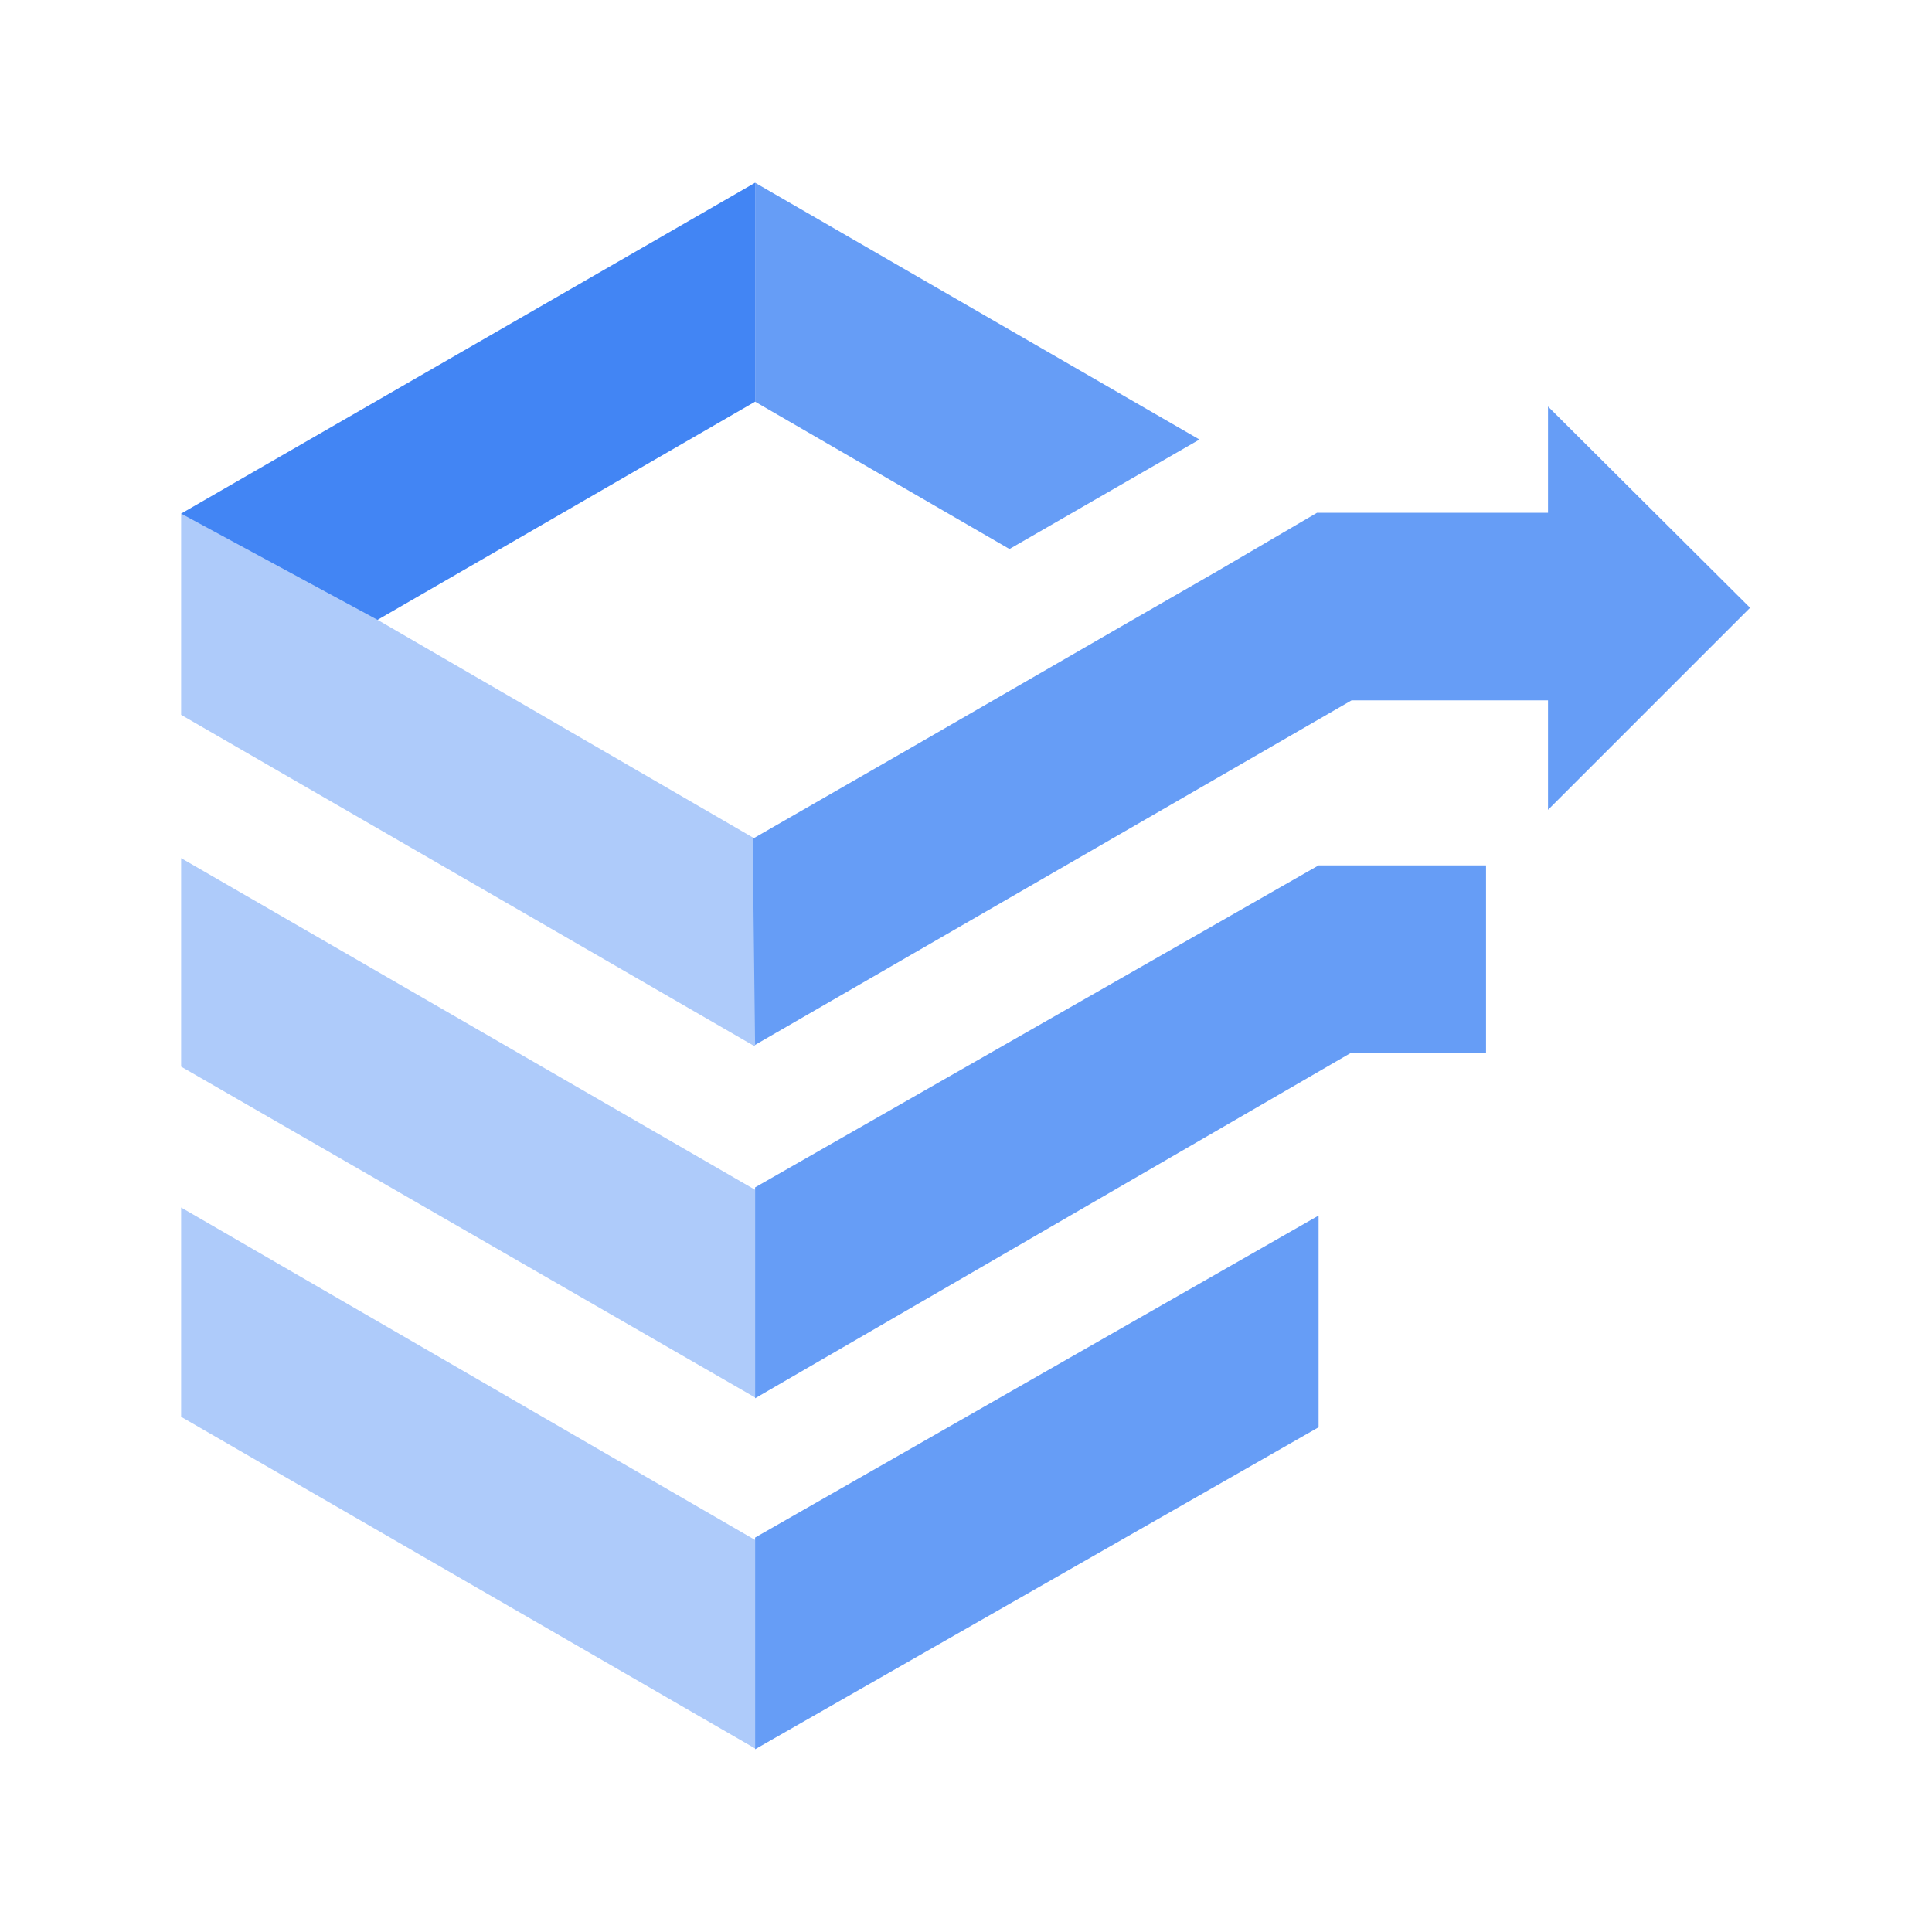
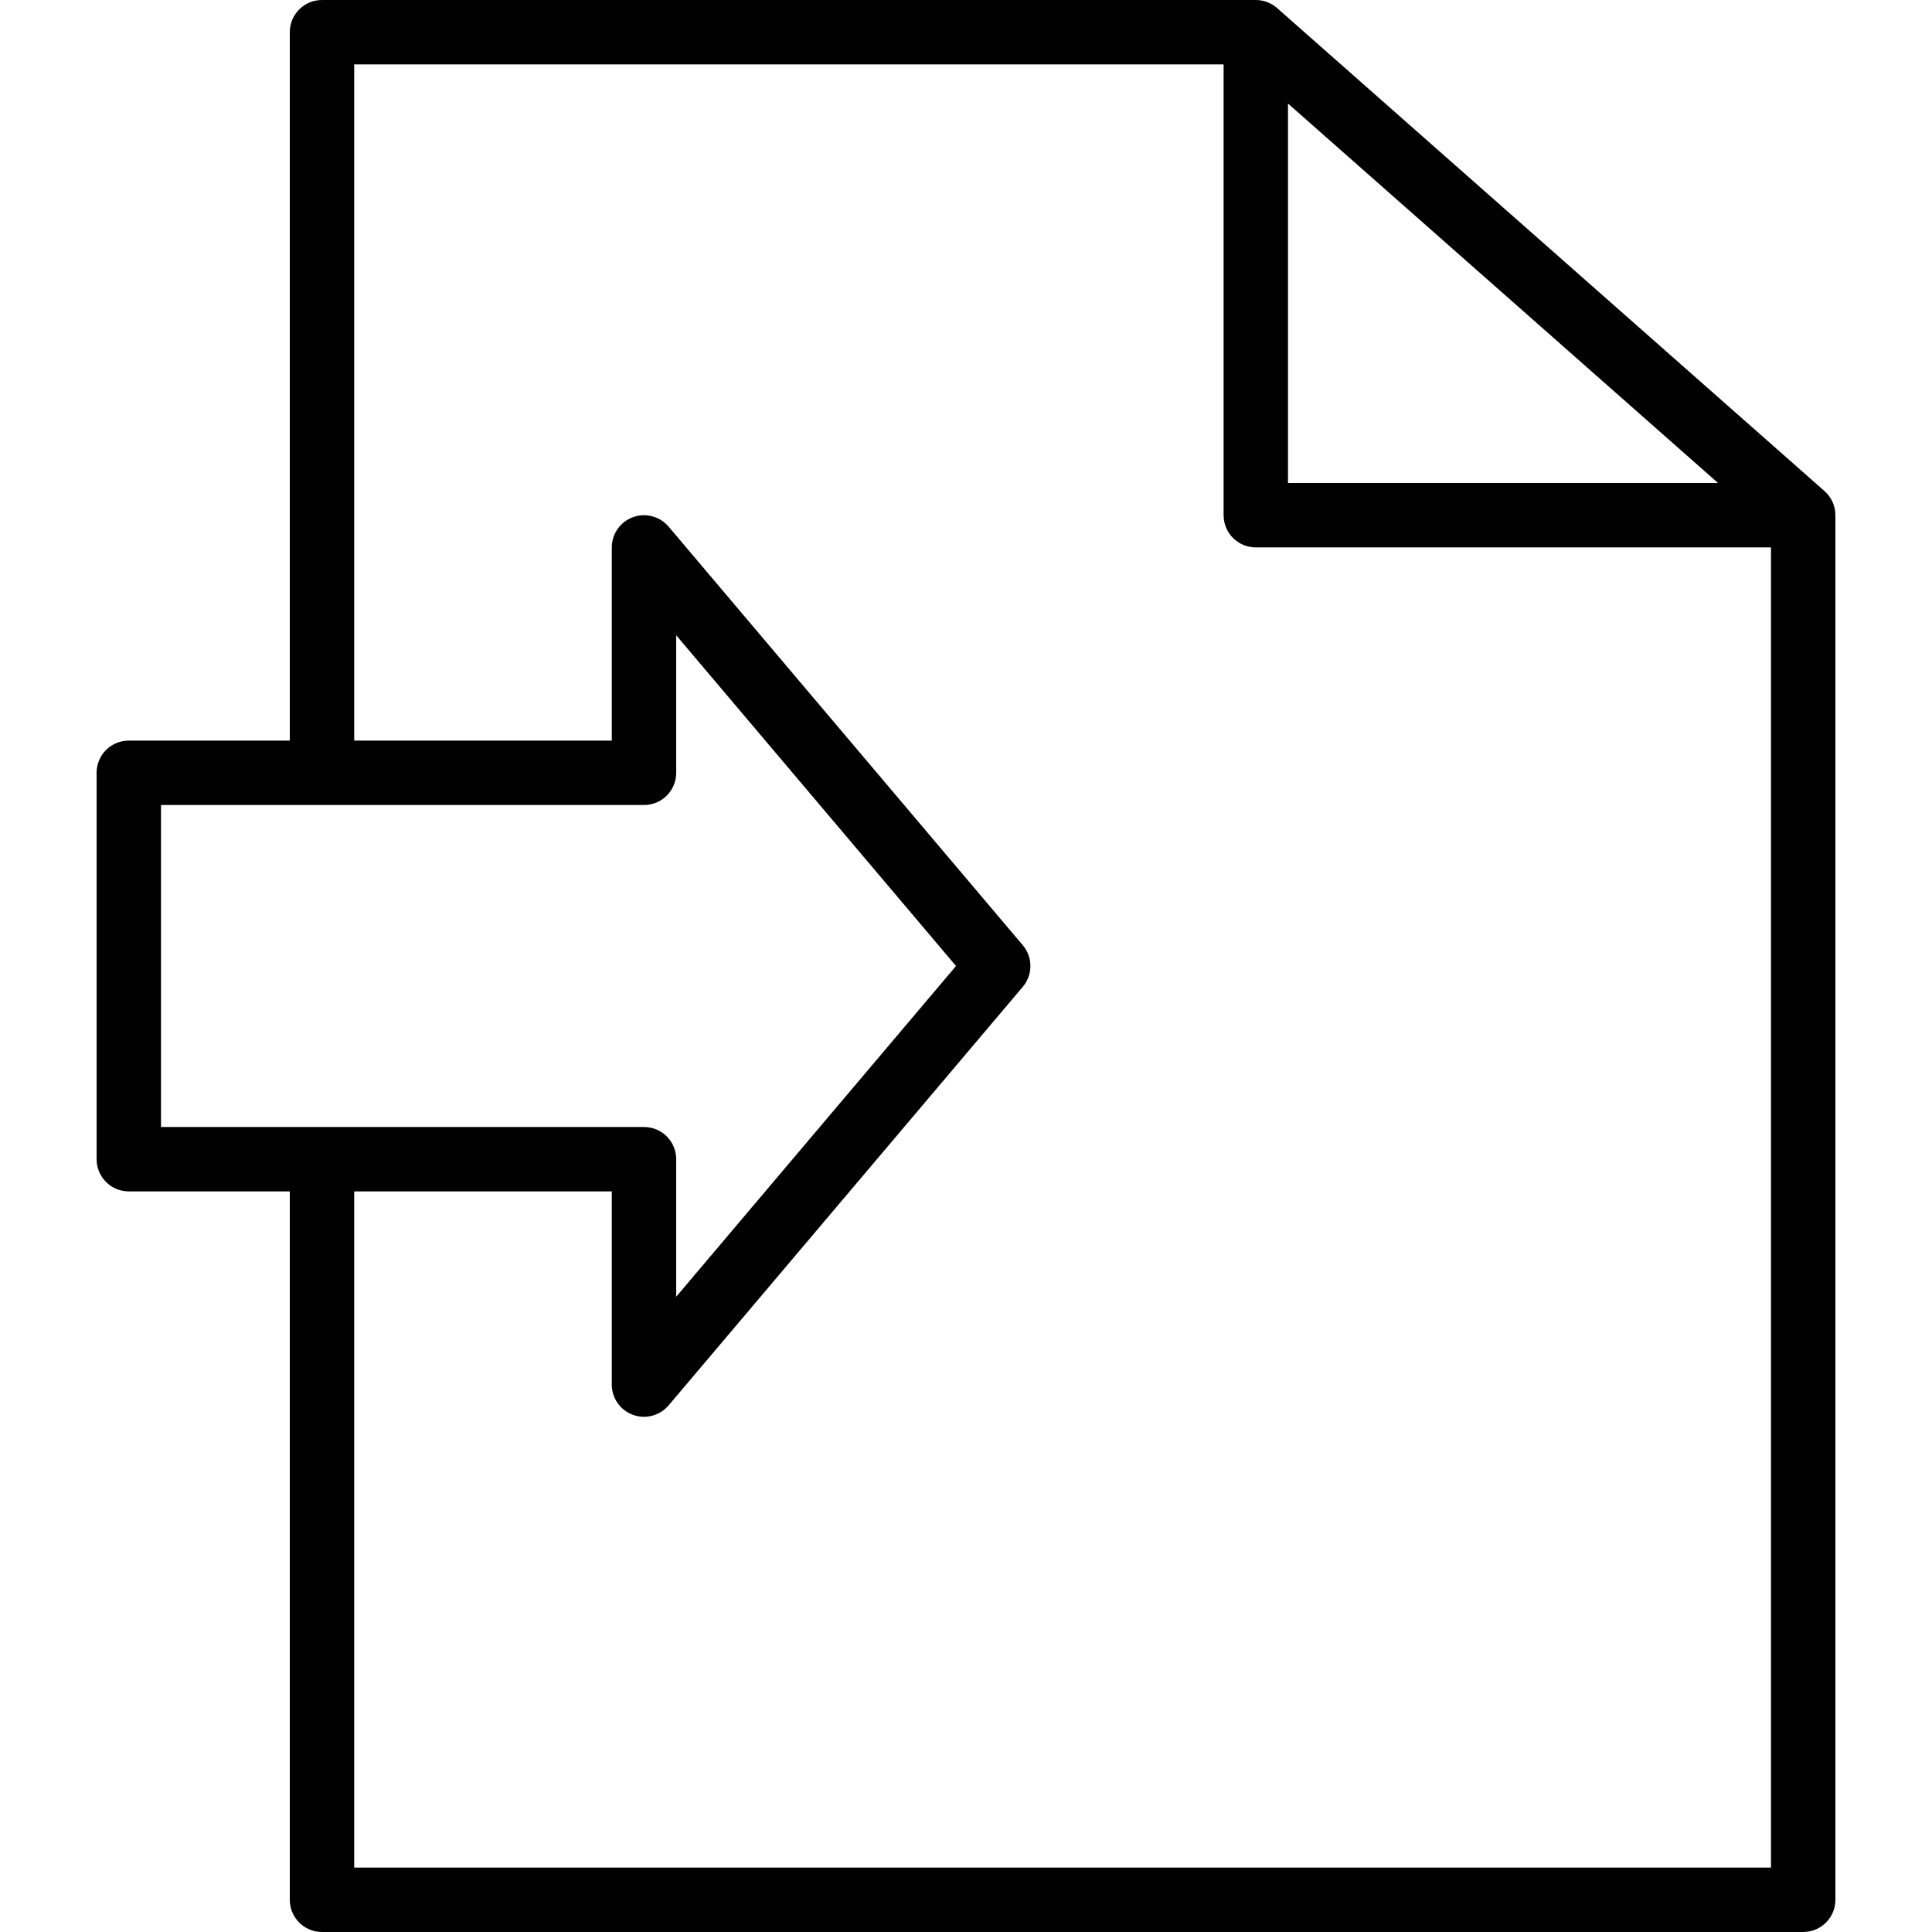
- <svg xmlns="http://www.w3.org/2000/svg" width="24px" height="24px" viewBox="0 0 24 24" id="Artwork">
-   <polygon points="4.69 7.7 9.38 4.99 9.38 2.27 2.25 6.38 2.64 6.86 4.26 7.74 4.69 7.7" style="fill:#4285f4" />
-   <path d="M9.38,17.36,2.25,13.25V10.66l7.13,4.12Zm0,1.77L2.25,15v2.6l7.13,4.12Zm0-8.71L4.69,7.7,2.25,6.38v2.5L9.38,13" style="fill:#aecbfa;fill-rule:evenodd" />
-   <path d="M9.38,21.73l7-4V15.1l-7,4m0-4.35,7-4h2.08v2.33H16.78l-7.4,4.29Zm0-1.77L16.79,8.7h2.44v1.36l2.51-2.51-2.51-2.5V6.37H16.36l-1.23.72-1.06.61L11.35,9.27l-2,1.15Z" style="fill:#669df6;fill-rule:evenodd" />
-   <polygon points="9.38 4.99 12.54 6.82 14.9 5.46 9.38 2.27 9.38 4.99" style="fill:#669df6;fill-rule:evenodd" />
+ <svg xmlns="http://www.w3.org/2000/svg" version="1.1" id="Layer_1" x="0px" y="0px" viewBox="0 0 512 512" style="enable-background:new 0 0 512 512;" xml:space="preserve">
+   <g>
+     <g>
+       <path d="M483.507,130.133l-145.067-128C336.887,0.759,334.874,0,332.8,0H85.333C80.614,0,76.8,3.814,76.8,8.533v187.733H34.133    c-4.719,0-8.533,3.814-8.533,8.533v102.4c0,4.719,3.814,8.533,8.533,8.533H76.8v187.733c0,4.719,3.814,8.533,8.533,8.533h392.533    c4.719,0,8.533-3.814,8.533-8.533V136.533C486.4,134.084,485.35,131.755,483.507,130.133z M341.333,27.443L455.296,128H341.333    V27.443z M42.667,298.667v-85.333h128c4.719,0,8.533-3.814,8.533-8.533v-36.446L253.355,256L179.2,343.646V307.2    c0-4.719-3.814-8.533-8.533-8.533H42.667z M469.333,494.933H93.867v-179.2h68.267v51.2c0,3.584,2.236,6.784,5.598,8.013    c0.964,0.35,1.954,0.521,2.935,0.521c2.458,0,4.855-1.067,6.519-3.021l93.867-110.933c2.688-3.174,2.688-7.842,0-11.017    l-93.867-110.933c-2.321-2.739-6.101-3.729-9.446-2.509c-3.371,1.229-5.606,4.429-5.606,8.013v51.2H93.867v-179.2h230.4v119.467    c0,4.719,3.814,8.533,8.533,8.533h136.533V494.933z" />
+     </g>
+   </g>
+   <g>
+ </g>
+   <g>
+ </g>
+   <g>
+ </g>
+   <g>
+ </g>
+   <g>
+ </g>
+   <g>
+ </g>
+   <g>
+ </g>
+   <g>
+ </g>
+   <g>
+ </g>
+   <g>
+ </g>
+   <g>
+ </g>
+   <g>
+ </g>
+   <g>
+ </g>
+   <g>
+ </g>
+   <g>
+ </g>
</svg>
